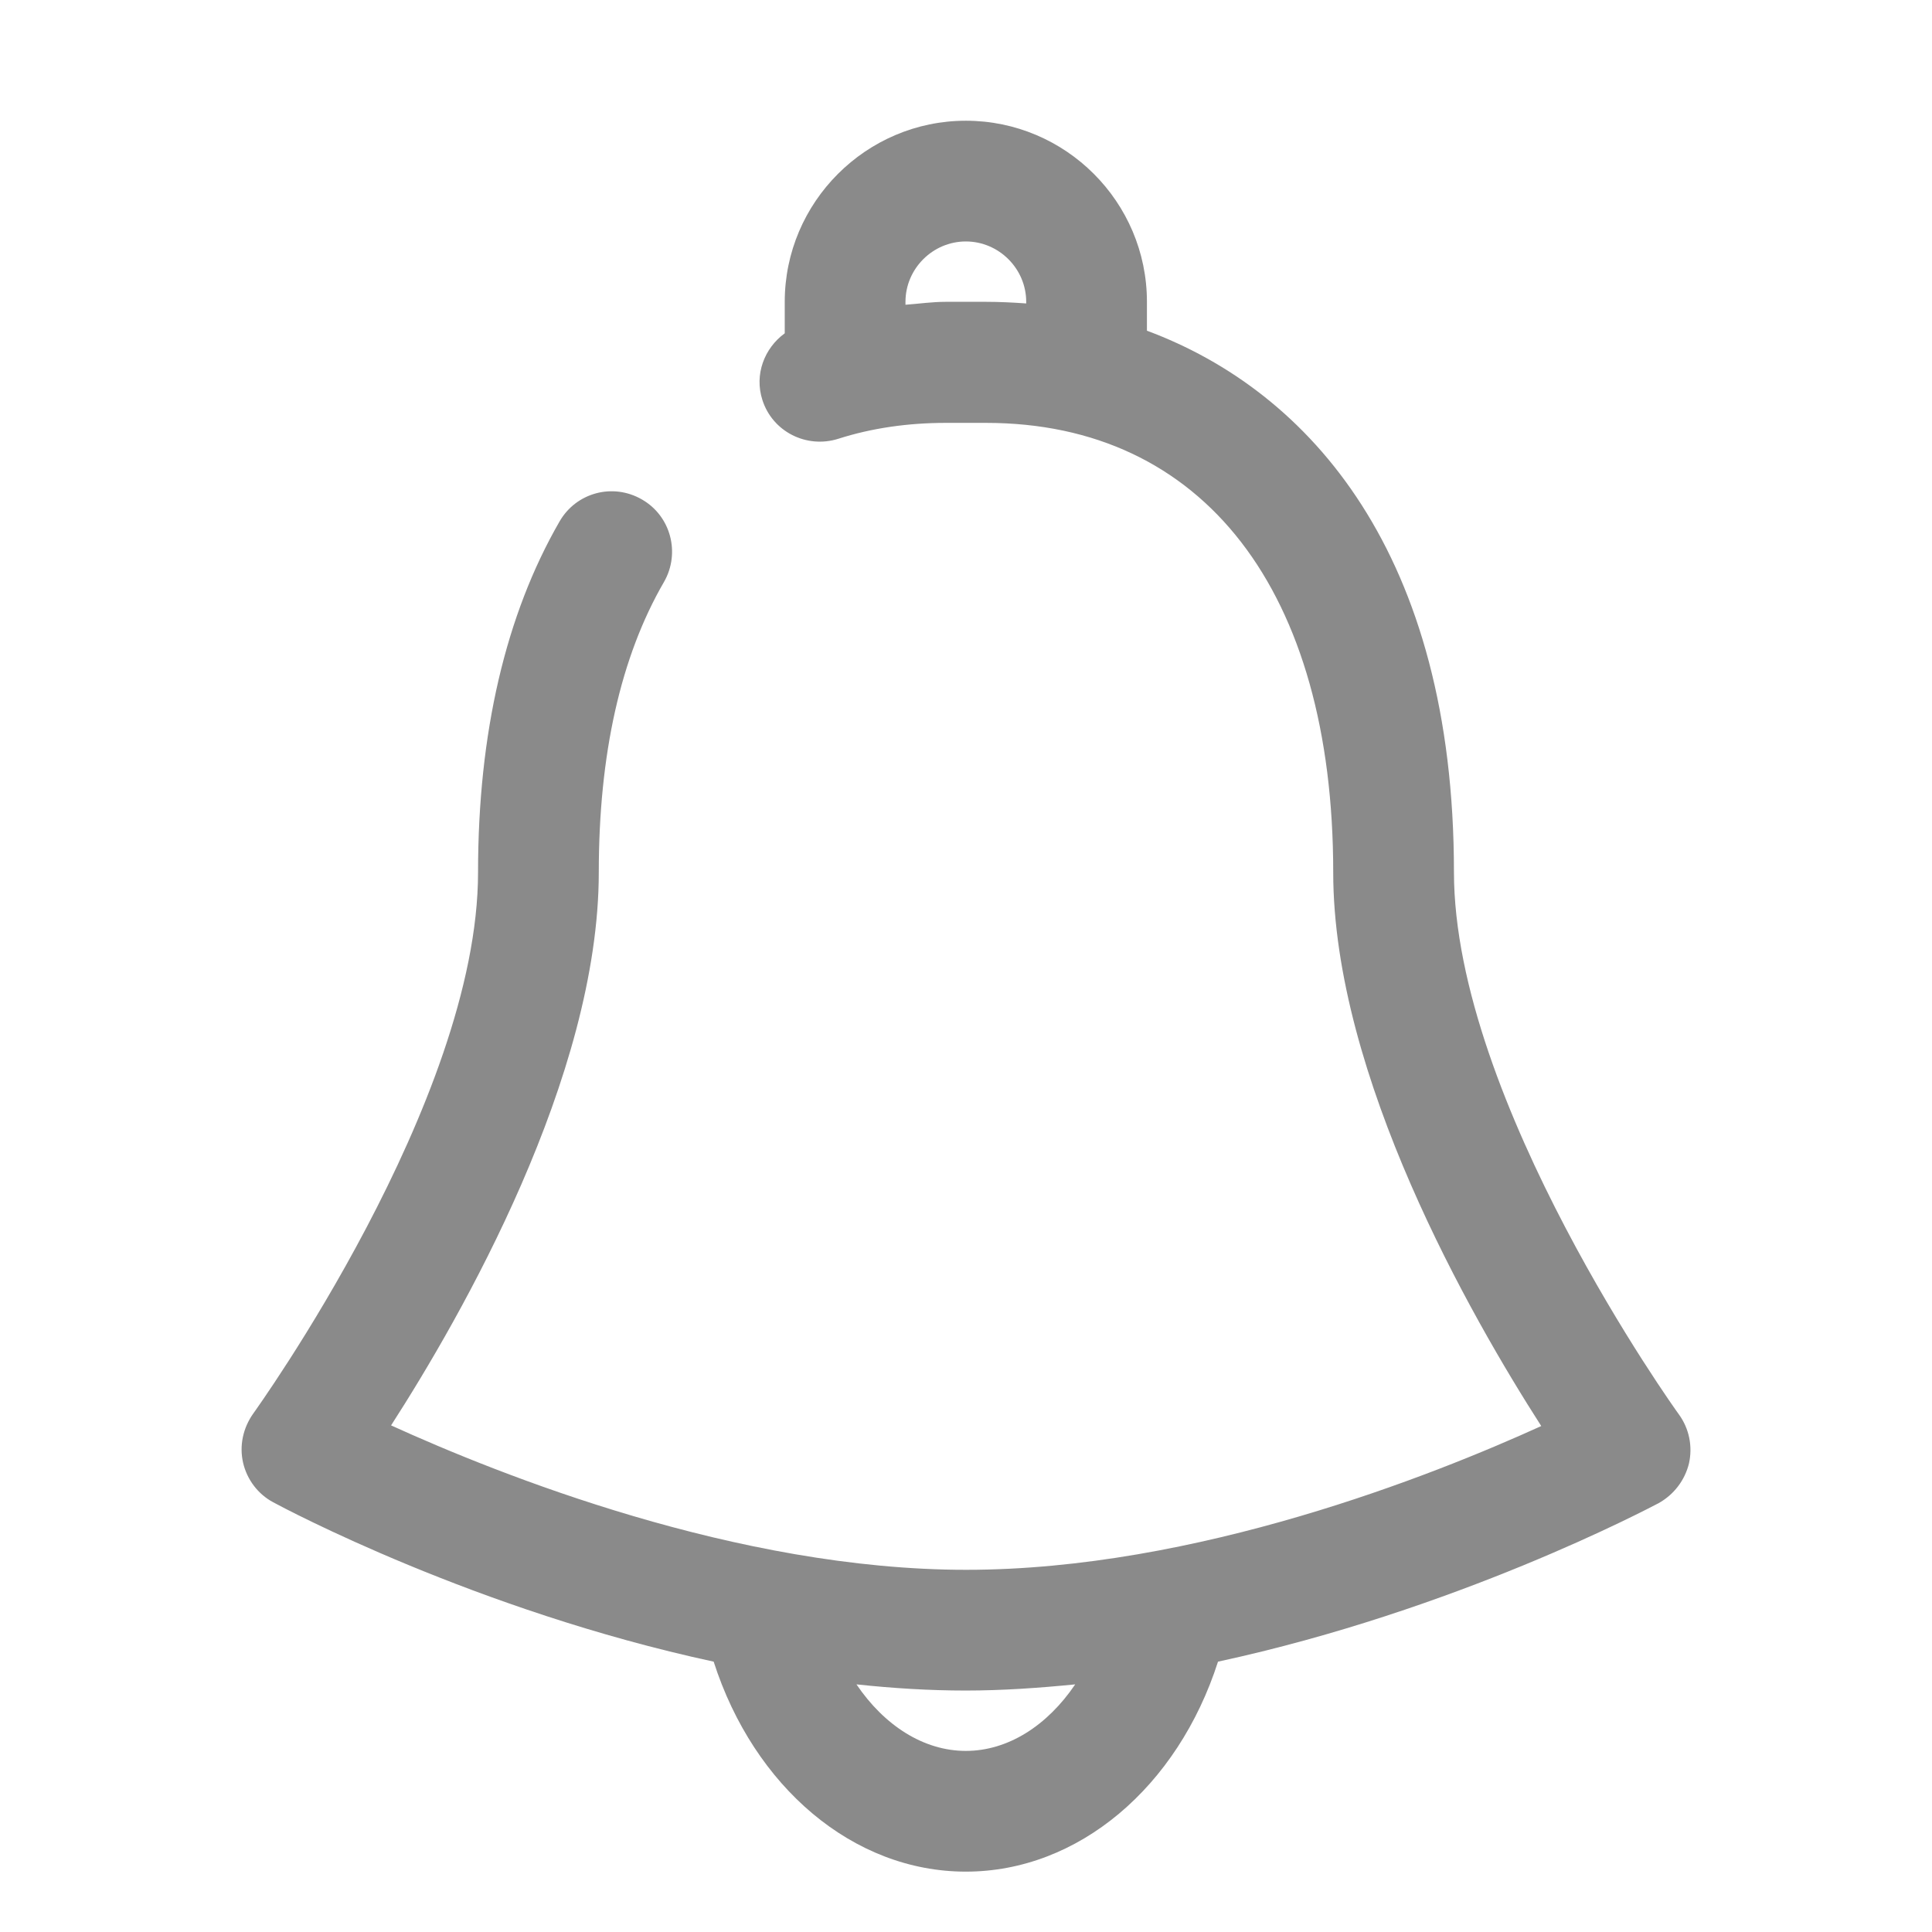
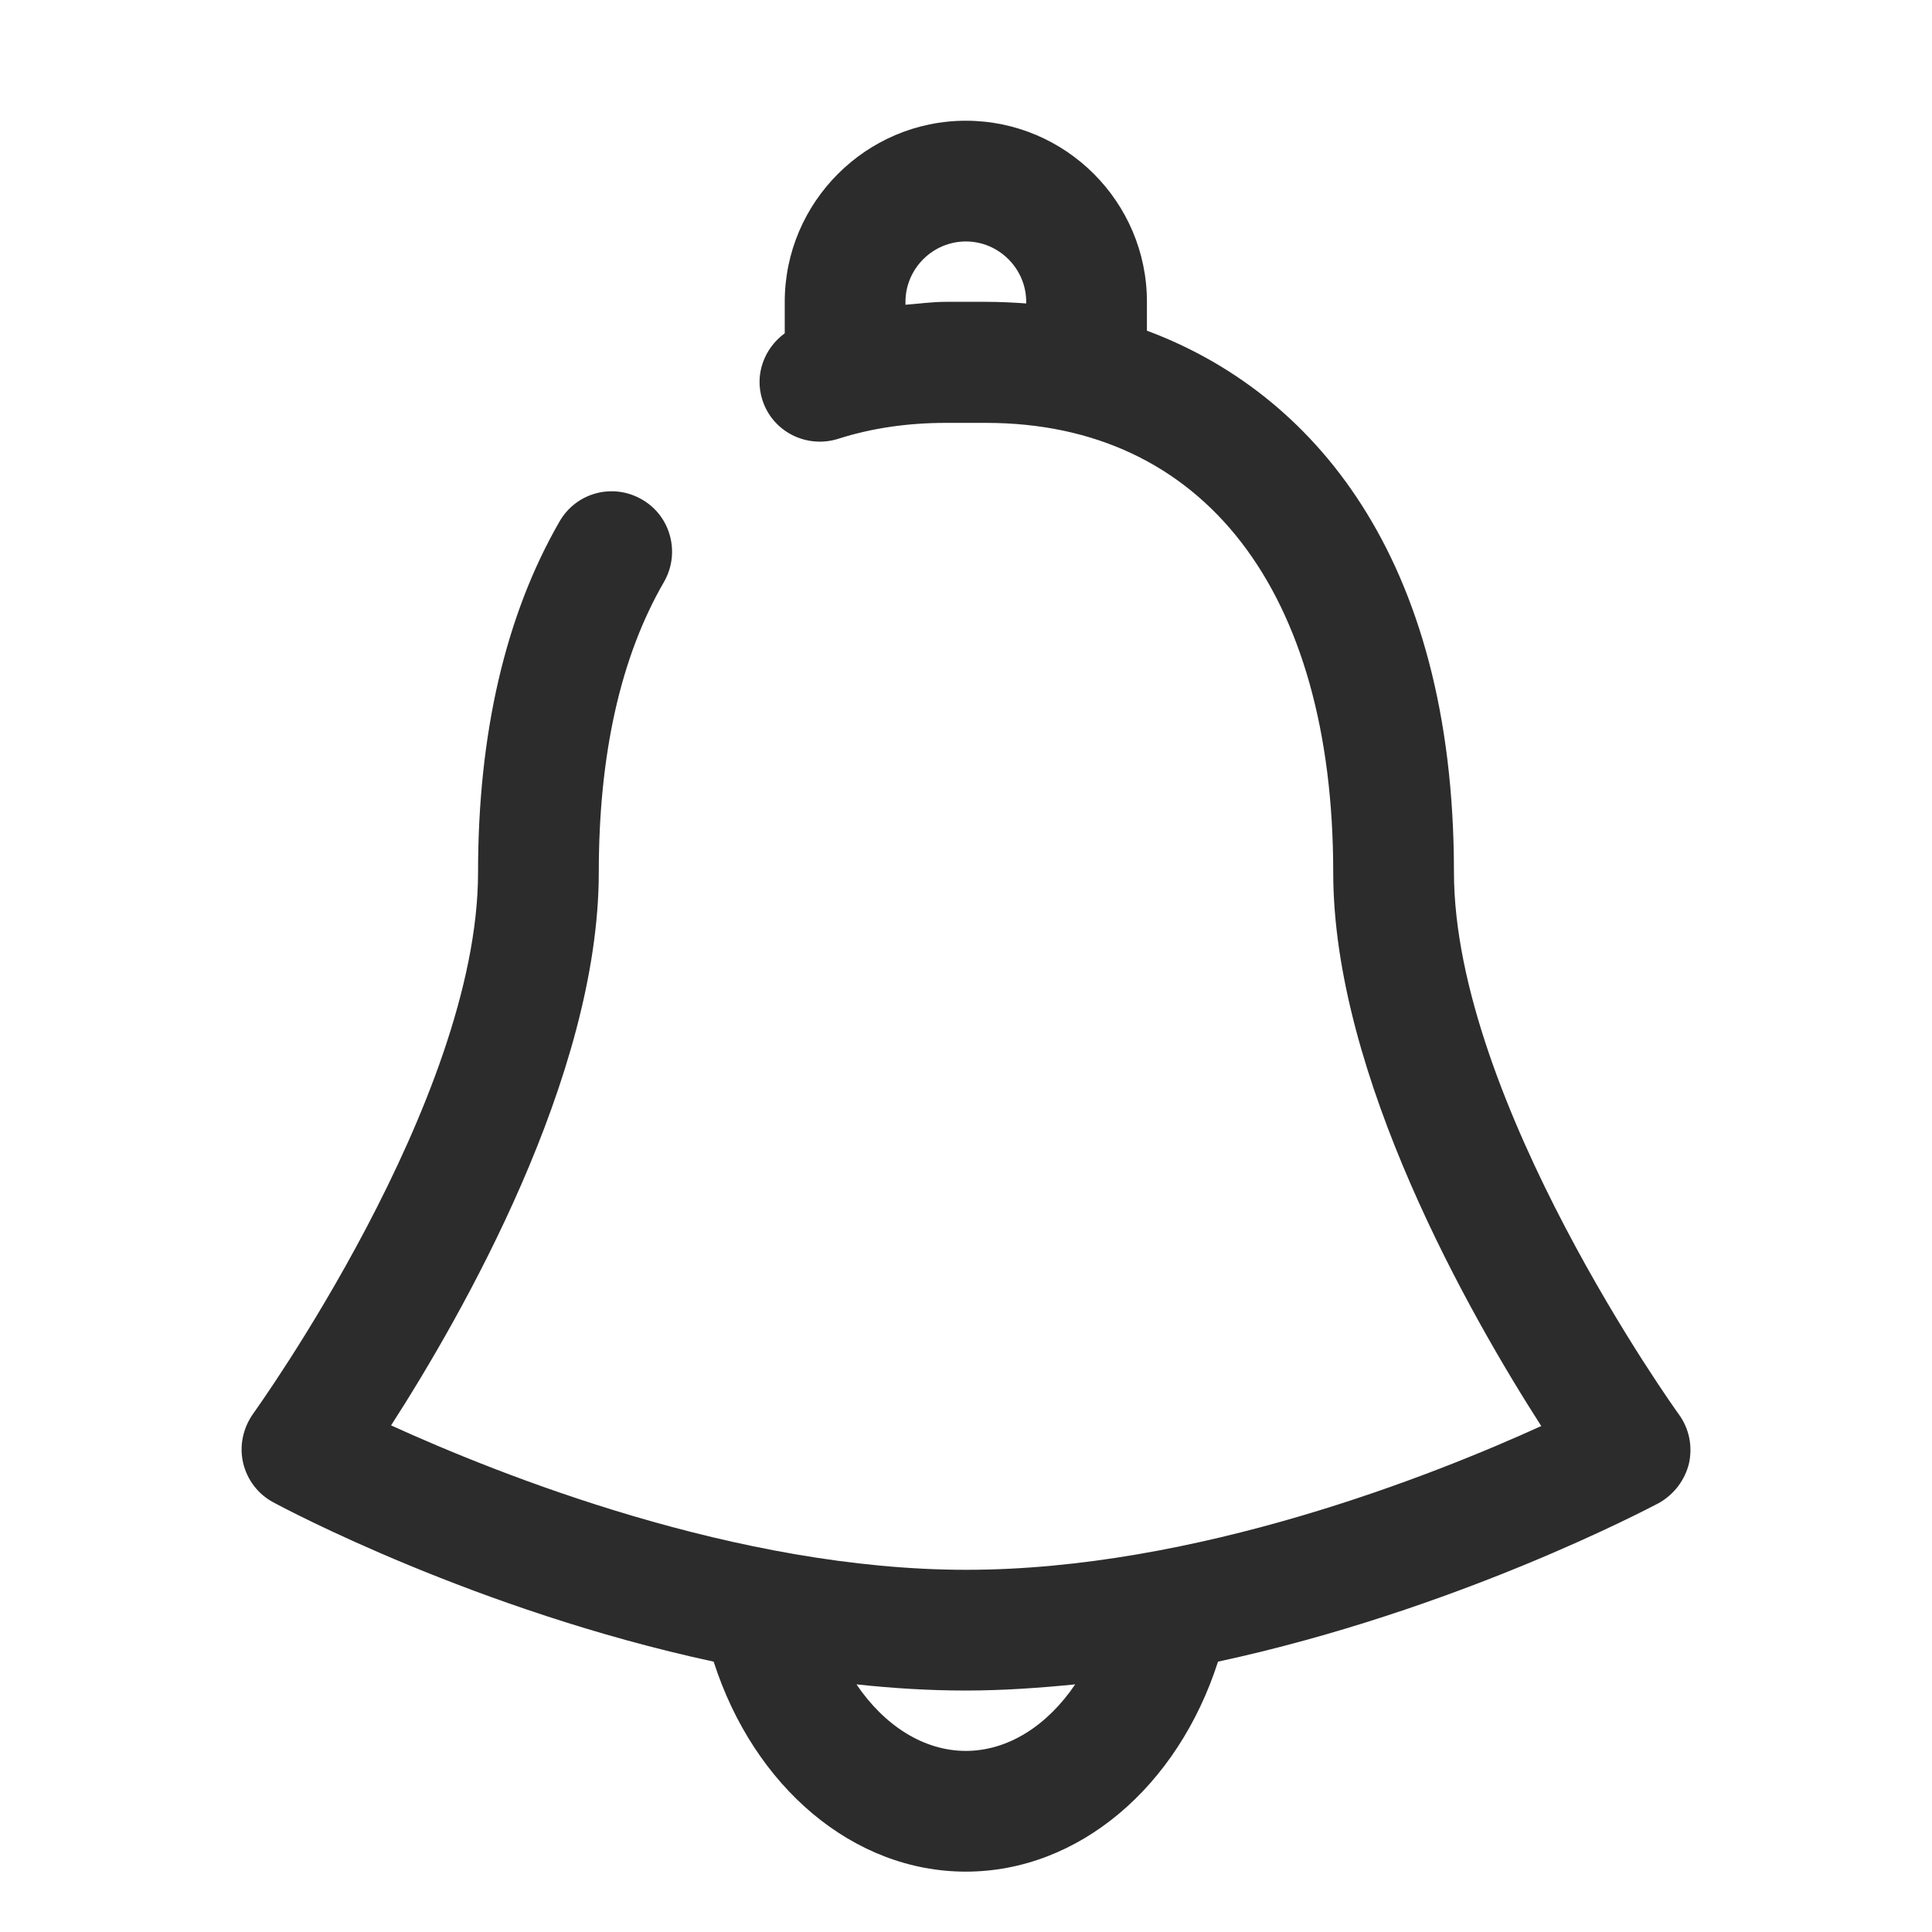
- <svg xmlns="http://www.w3.org/2000/svg" t="1725257872430" class="icon" viewBox="0 0 1024 1024" version="1.1" p-id="15442" width="16" height="16">
-   <path d="M889.829 749.637c-1.204-1.548-119.206-166.166-119.206-287.436 0-168.402-76.202-254.753-162.725-286.92L607.898 159.973c0-52.98-43.176-95.984-95.984-95.984S415.93 107.165 415.93 159.973l0 16.685c-10.837 7.913-16.169 21.846-11.869 35.263 5.332 16.857 23.394 25.974 40.251 20.642 17.717-5.676 36.983-8.429 56.937-8.429l21.33 0c115.249 0 184.055 89.103 184.055 238.24 0 108.025 72.934 235.315 110.261 293.456-57.453 26.146-183.023 76.202-304.809 76.202-121.442 0-247.356-50.4-304.809-76.546 37.327-57.969 110.089-184.915 110.089-293.112 0-62.441 11.525-114.217 34.575-153.953 8.773-15.309 3.612-34.919-11.697-43.692-15.481-8.945-34.919-3.612-43.692 11.697-28.554 49.54-43.176 112.153-43.176 185.947 0 121.27-118.002 285.199-119.206 286.92-5.332 7.569-7.397 16.857-5.332 25.974 2.064 8.945 7.913 16.685 15.997 20.986 5.676 3.096 107.337 57.281 233.423 84.459 21.33 66.397 73.966 111.293 133.655 111.293s112.325-44.896 133.655-111.293c126.086-27.178 227.747-81.019 233.423-83.943 8.085-4.472 13.933-12.041 16.169-20.986C897.226 766.667 895.333 757.206 889.829 749.637zM501.249 159.973c-7.225 0-14.277 1.032-21.33 1.548L479.919 159.973c0-17.545 14.449-31.995 31.995-31.995 17.545 0 31.995 14.449 31.995 31.995l0 0.86c-7.225-0.516-14.277-0.86-21.33-0.86L501.249 159.973zM511.914 928.016c-22.362 0-43.176-13.417-57.969-35.263 19.266 2.064 38.531 3.268 57.969 3.268s38.875-1.376 57.969-3.268C555.09 914.599 534.276 928.016 511.914 928.016z" fill="#8a8a8a" p-id="15443" />
+ <svg xmlns="http://www.w3.org/2000/svg" t="1725281769633" class="icon" viewBox="0 0 1024 1024" version="1.1" p-id="16314" width="16" height="16">
+   <path d="M889.829 749.637c-1.204-1.548-119.206-166.166-119.206-287.436 0-168.402-76.202-254.753-162.725-286.92L607.898 159.973c0-52.98-43.176-95.984-95.984-95.984S415.93 107.165 415.93 159.973l0 16.685c-10.837 7.913-16.169 21.846-11.869 35.263 5.332 16.857 23.394 25.974 40.251 20.642 17.717-5.676 36.983-8.429 56.937-8.429l21.33 0c115.249 0 184.055 89.103 184.055 238.24 0 108.025 72.934 235.315 110.261 293.456-57.453 26.146-183.023 76.202-304.809 76.202-121.442 0-247.356-50.4-304.809-76.546 37.327-57.969 110.089-184.915 110.089-293.112 0-62.441 11.525-114.217 34.575-153.953 8.773-15.309 3.612-34.919-11.697-43.692-15.481-8.945-34.919-3.612-43.692 11.697-28.554 49.54-43.176 112.153-43.176 185.947 0 121.27-118.002 285.199-119.206 286.92-5.332 7.569-7.397 16.857-5.332 25.974 2.064 8.945 7.913 16.685 15.997 20.986 5.676 3.096 107.337 57.281 233.423 84.459 21.33 66.397 73.966 111.293 133.655 111.293s112.325-44.896 133.655-111.293c126.086-27.178 227.747-81.019 233.423-83.943 8.085-4.472 13.933-12.041 16.169-20.986C897.226 766.667 895.333 757.206 889.829 749.637zM501.249 159.973c-7.225 0-14.277 1.032-21.33 1.548L479.919 159.973c0-17.545 14.449-31.995 31.995-31.995 17.545 0 31.995 14.449 31.995 31.995l0 0.86c-7.225-0.516-14.277-0.86-21.33-0.86L501.249 159.973zM511.914 928.016c-22.362 0-43.176-13.417-57.969-35.263 19.266 2.064 38.531 3.268 57.969 3.268s38.875-1.376 57.969-3.268C555.09 914.599 534.276 928.016 511.914 928.016z" fill="#2c2c2c" p-id="16315" />
</svg>
